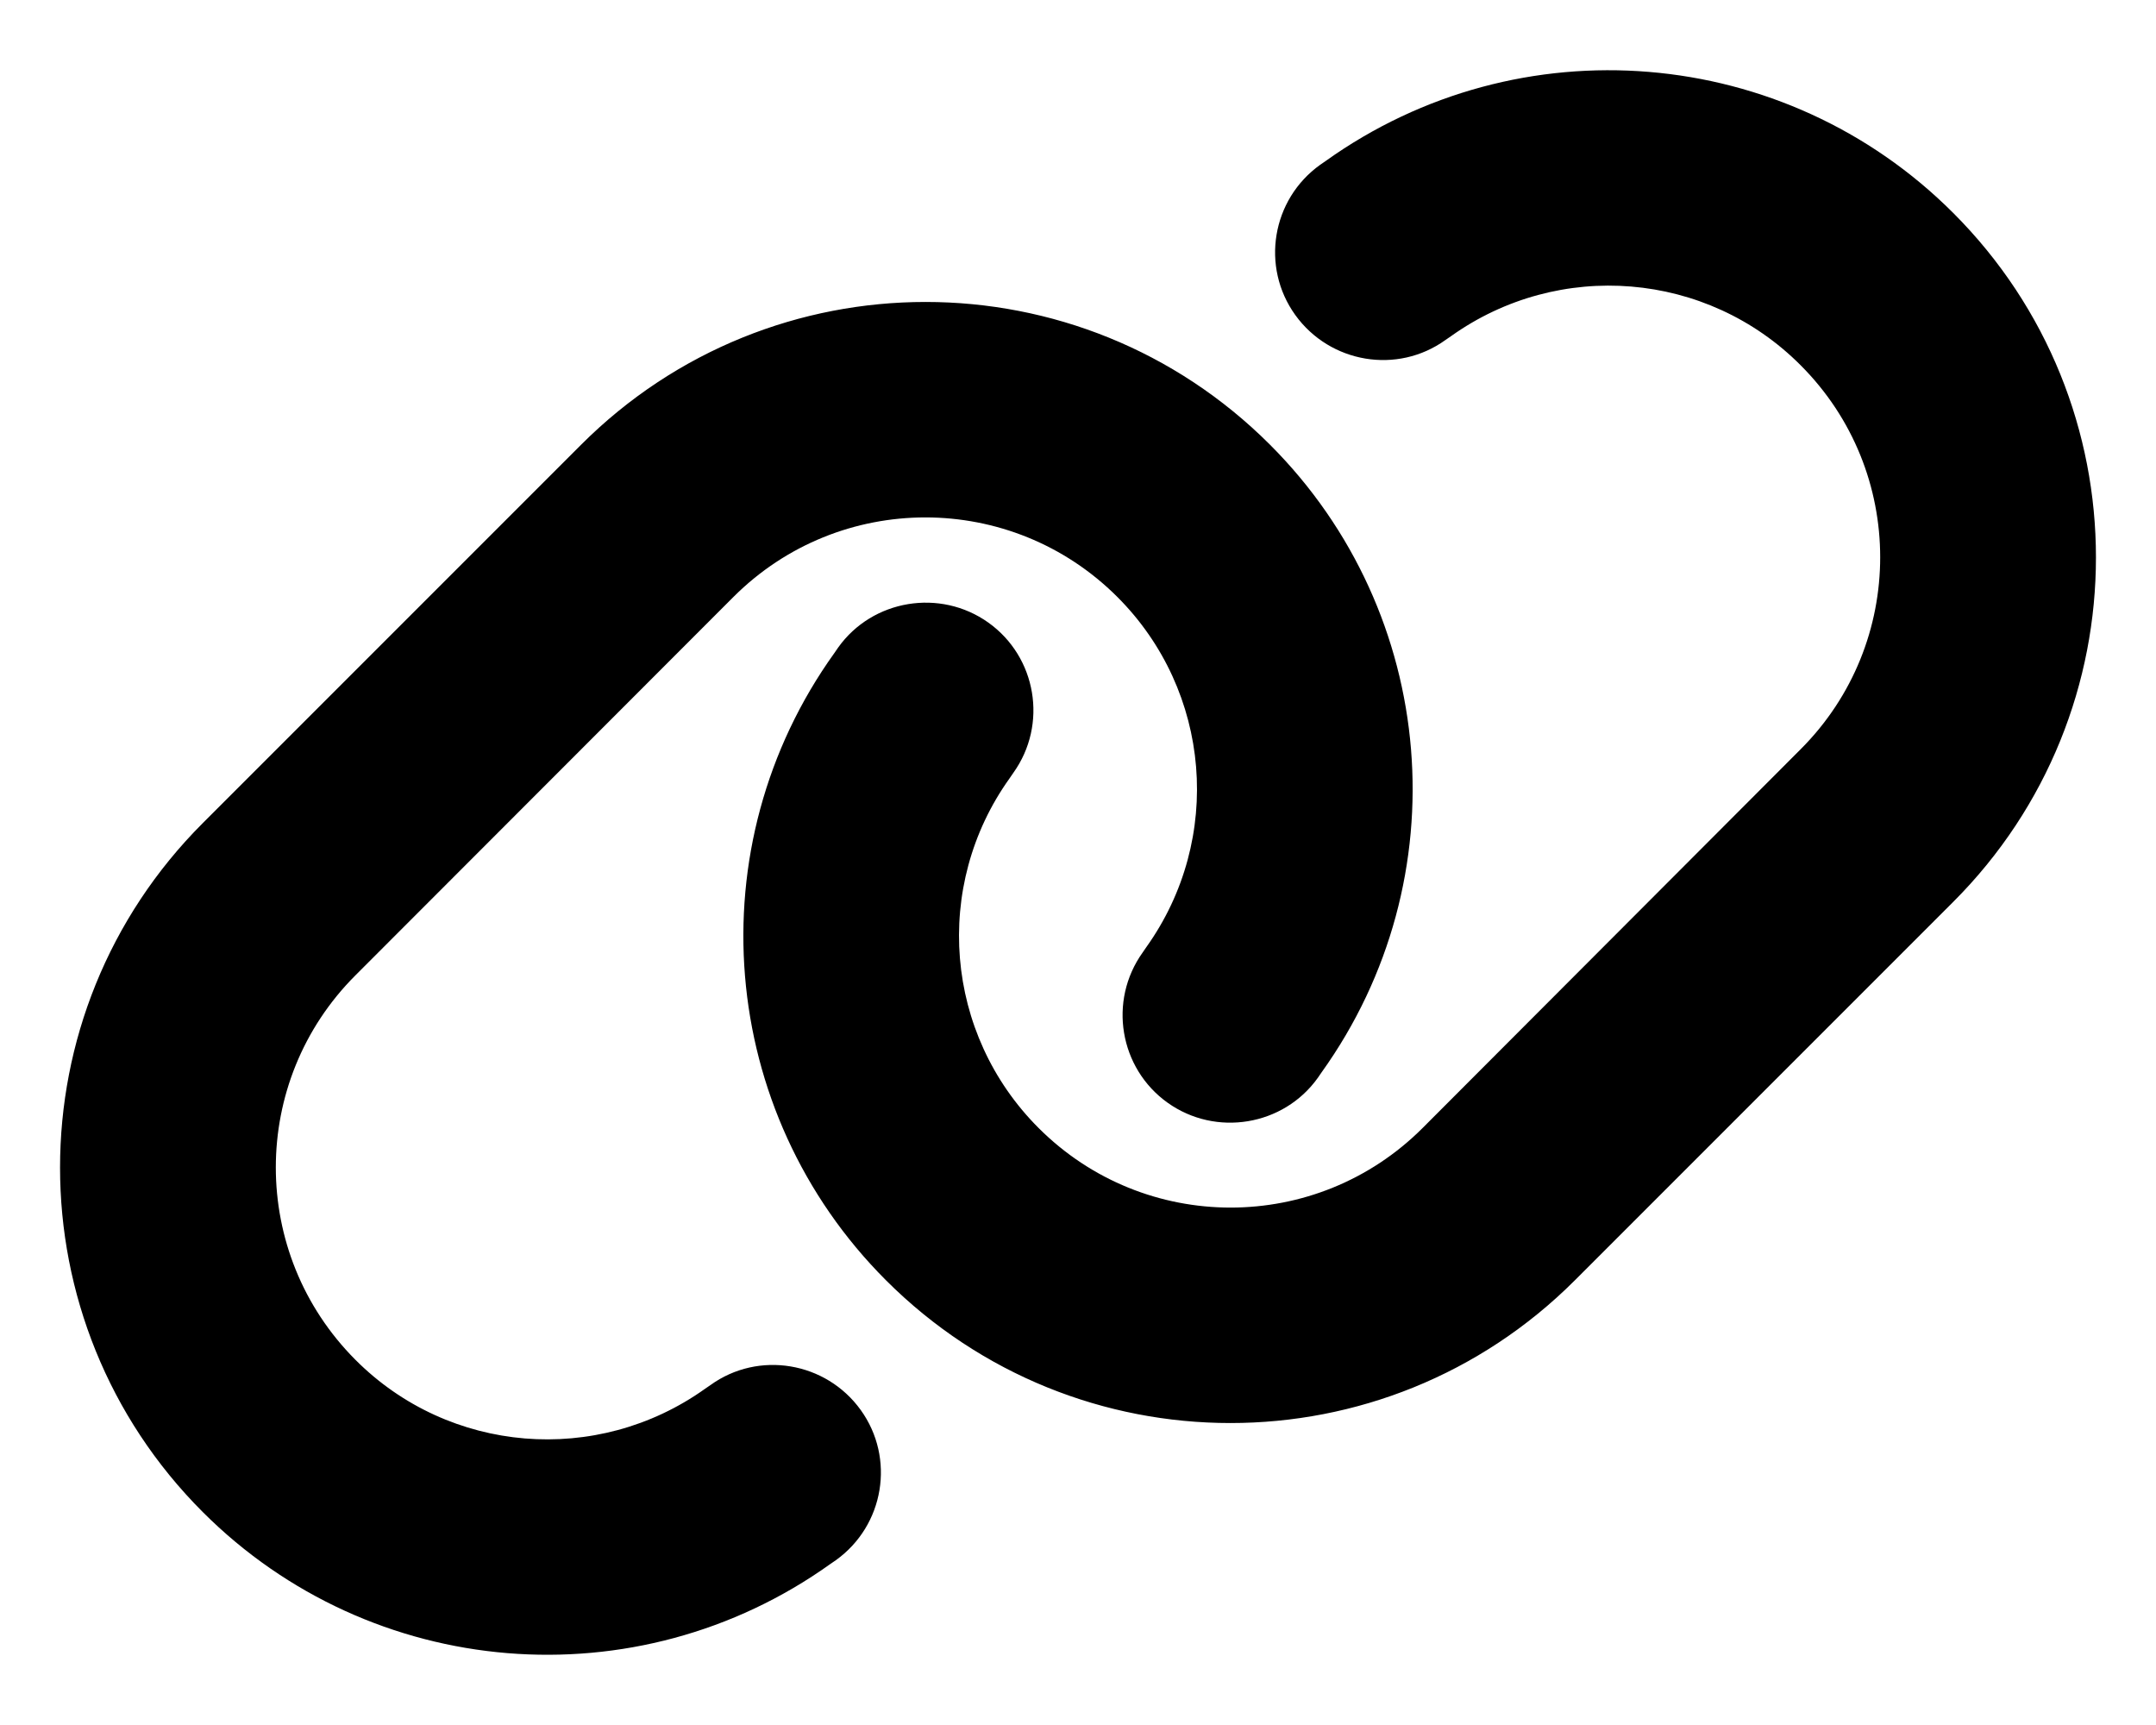
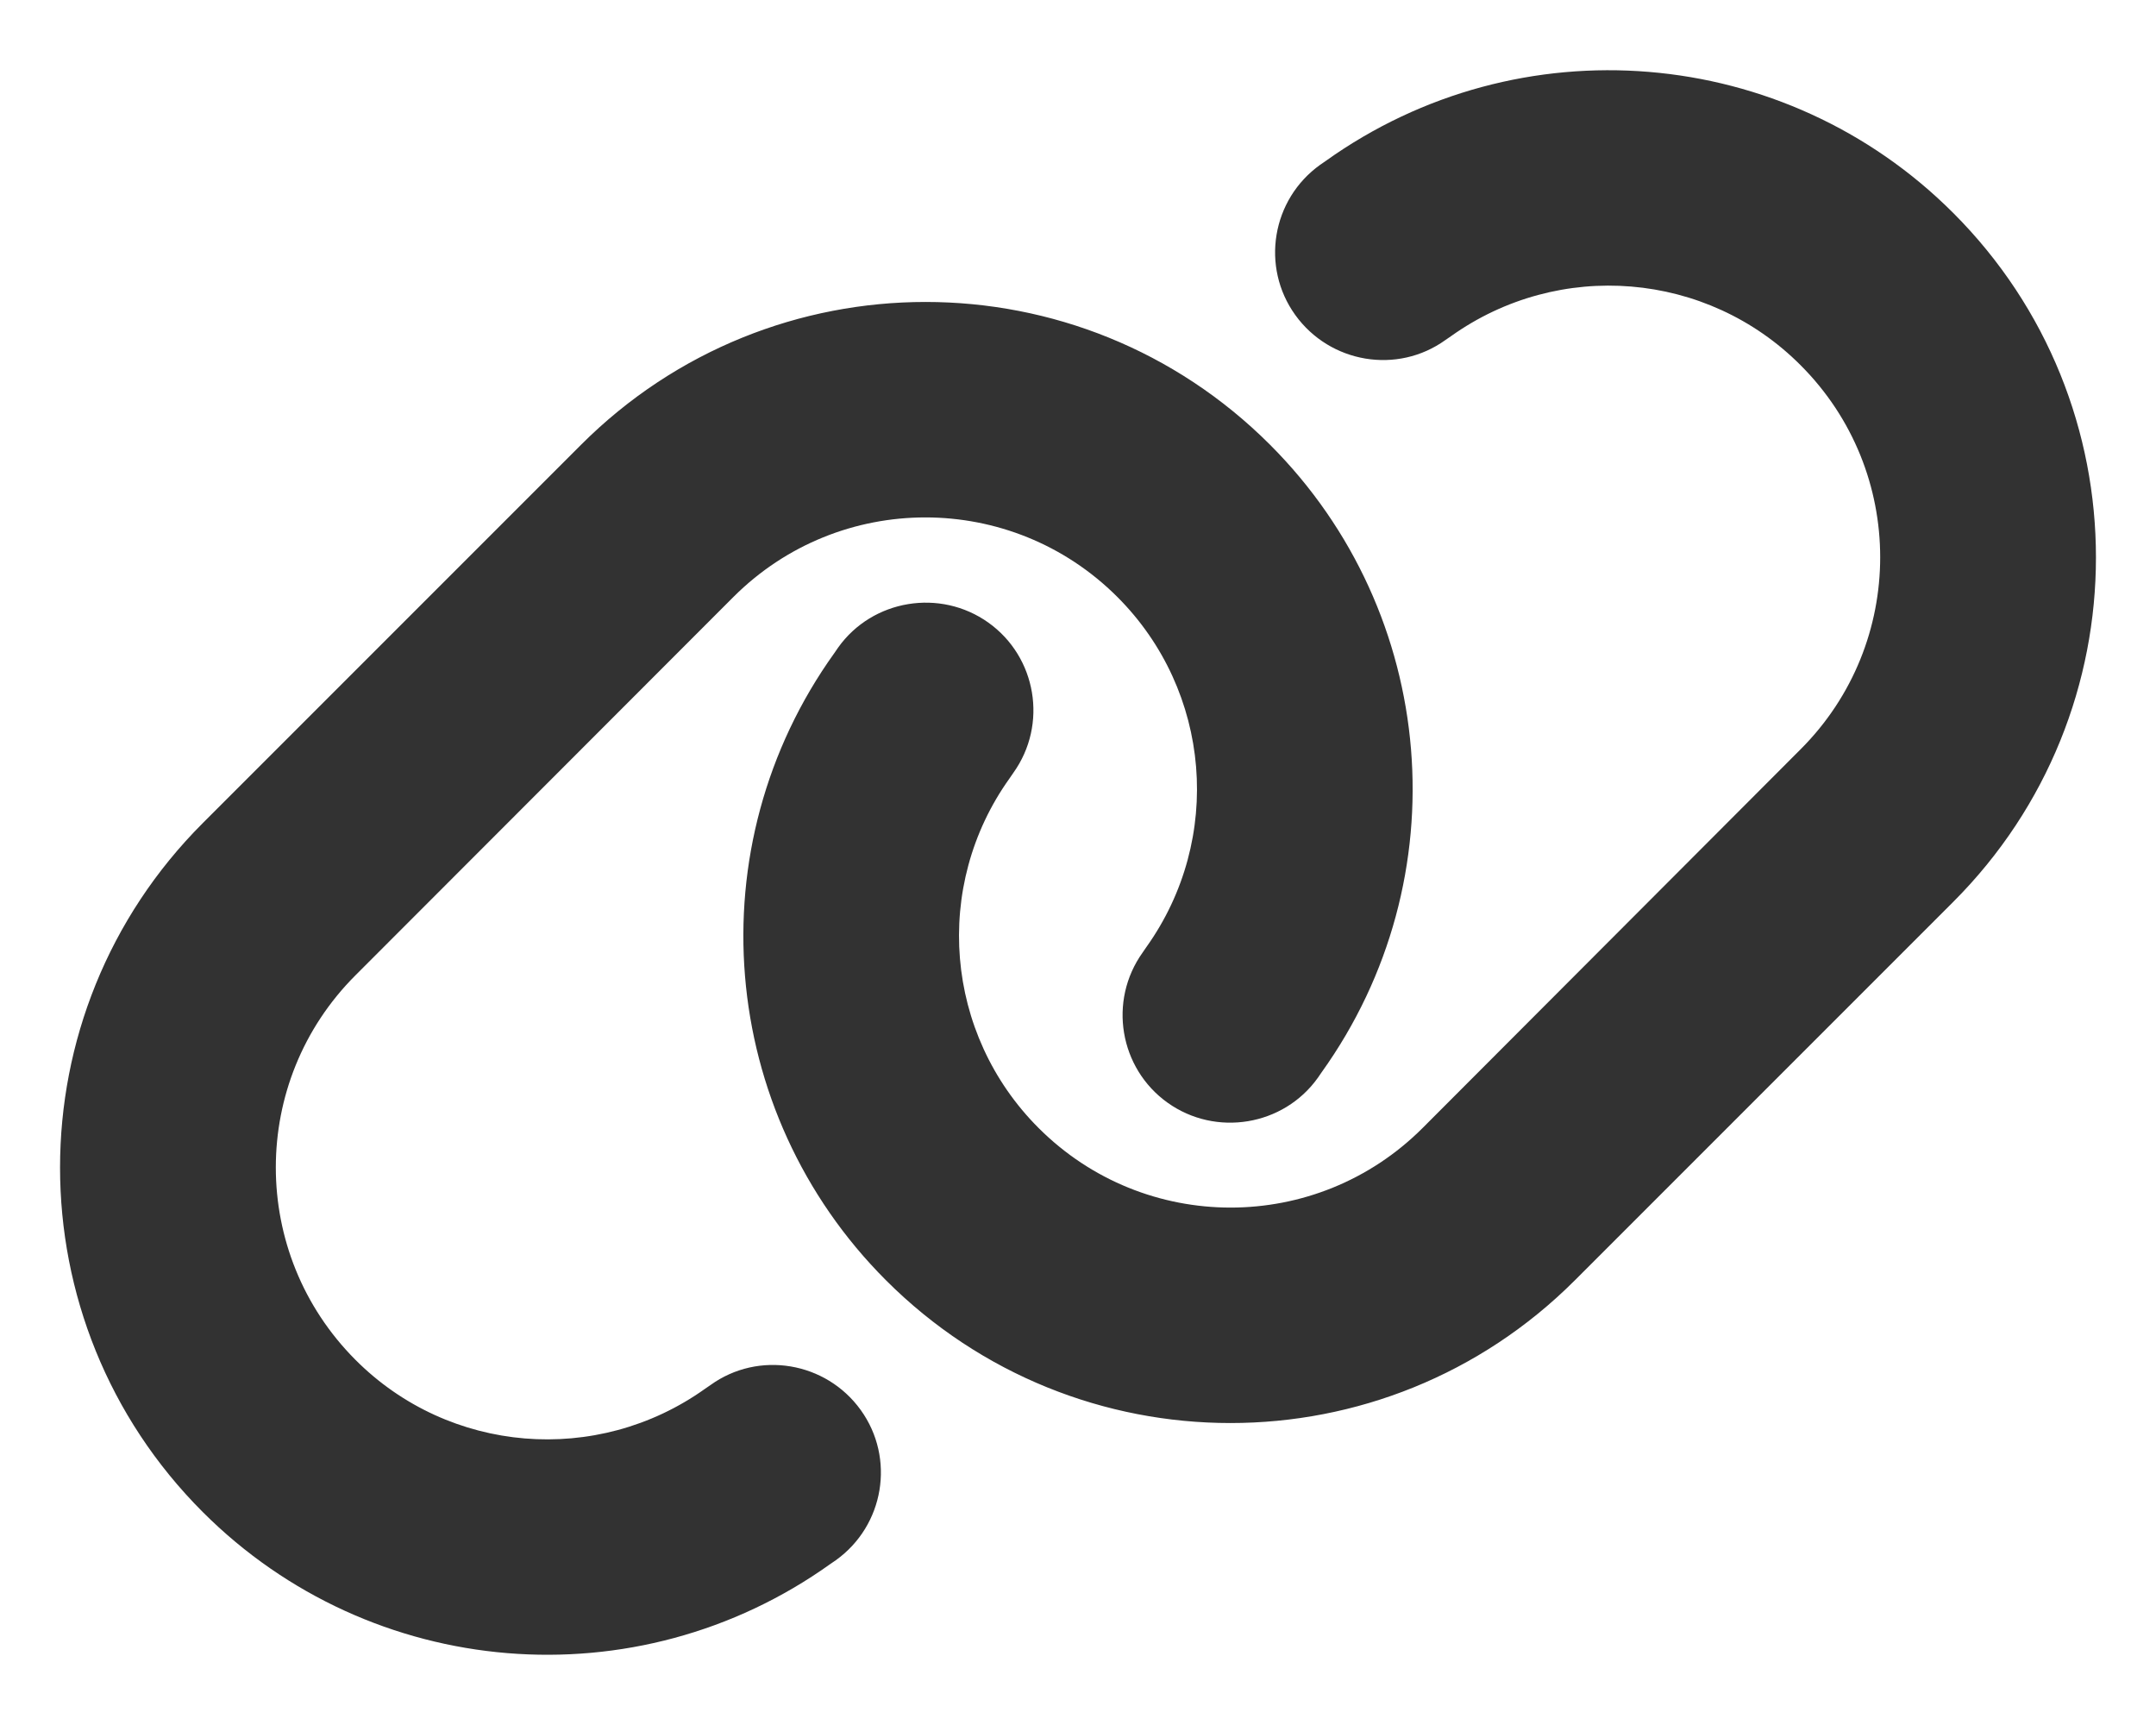
- <svg xmlns="http://www.w3.org/2000/svg" viewBox="0 0 640 512">
+ <svg xmlns="http://www.w3.org/2000/svg" viewBox="0 0 640 512" fill="#323232">
  <path d="M579.8 267.7c56.5-56.5 56.5-148 0-204.5c-50-50-128.8-56.5-186.3-15.4l-1.6 1.1c-14.4 10.3-17.7 30.3-7.4 44.6s30.3 17.7 44.6 7.4l1.6-1.1c32.1-22.9 76-19.3 103.8 8.6c31.5 31.5 31.5 82.5 0 114L422.3 334.8c-31.5 31.5-82.5 31.5-114 0c-27.9-27.9-31.5-71.8-8.6-103.8l1.1-1.6c10.3-14.4 6.9-34.4-7.4-44.6s-34.4-6.9-44.6 7.4l-1.1 1.6C206.5 251.2 213 330 263 380c56.5 56.5 148 56.5 204.5 0L579.8 267.7zM60.2 244.3c-56.5 56.5-56.5 148 0 204.5c50 50 128.8 56.5 186.3 15.4l1.6-1.1c14.4-10.3 17.7-30.3 7.4-44.6s-30.3-17.7-44.6-7.4l-1.6 1.1c-32.1 22.9-76 19.3-103.8-8.6C74 372 74 321 105.5 289.5L217.7 177.2c31.5-31.5 82.5-31.5 114 0c27.9 27.9 31.5 71.8 8.6 103.9l-1.1 1.6c-10.3 14.4-6.9 34.4 7.4 44.6s34.4 6.9 44.6-7.4l1.1-1.6C433.5 260.8 427 182 377 132c-56.5-56.5-148-56.5-204.5 0L60.2 244.3z" />
</svg>
